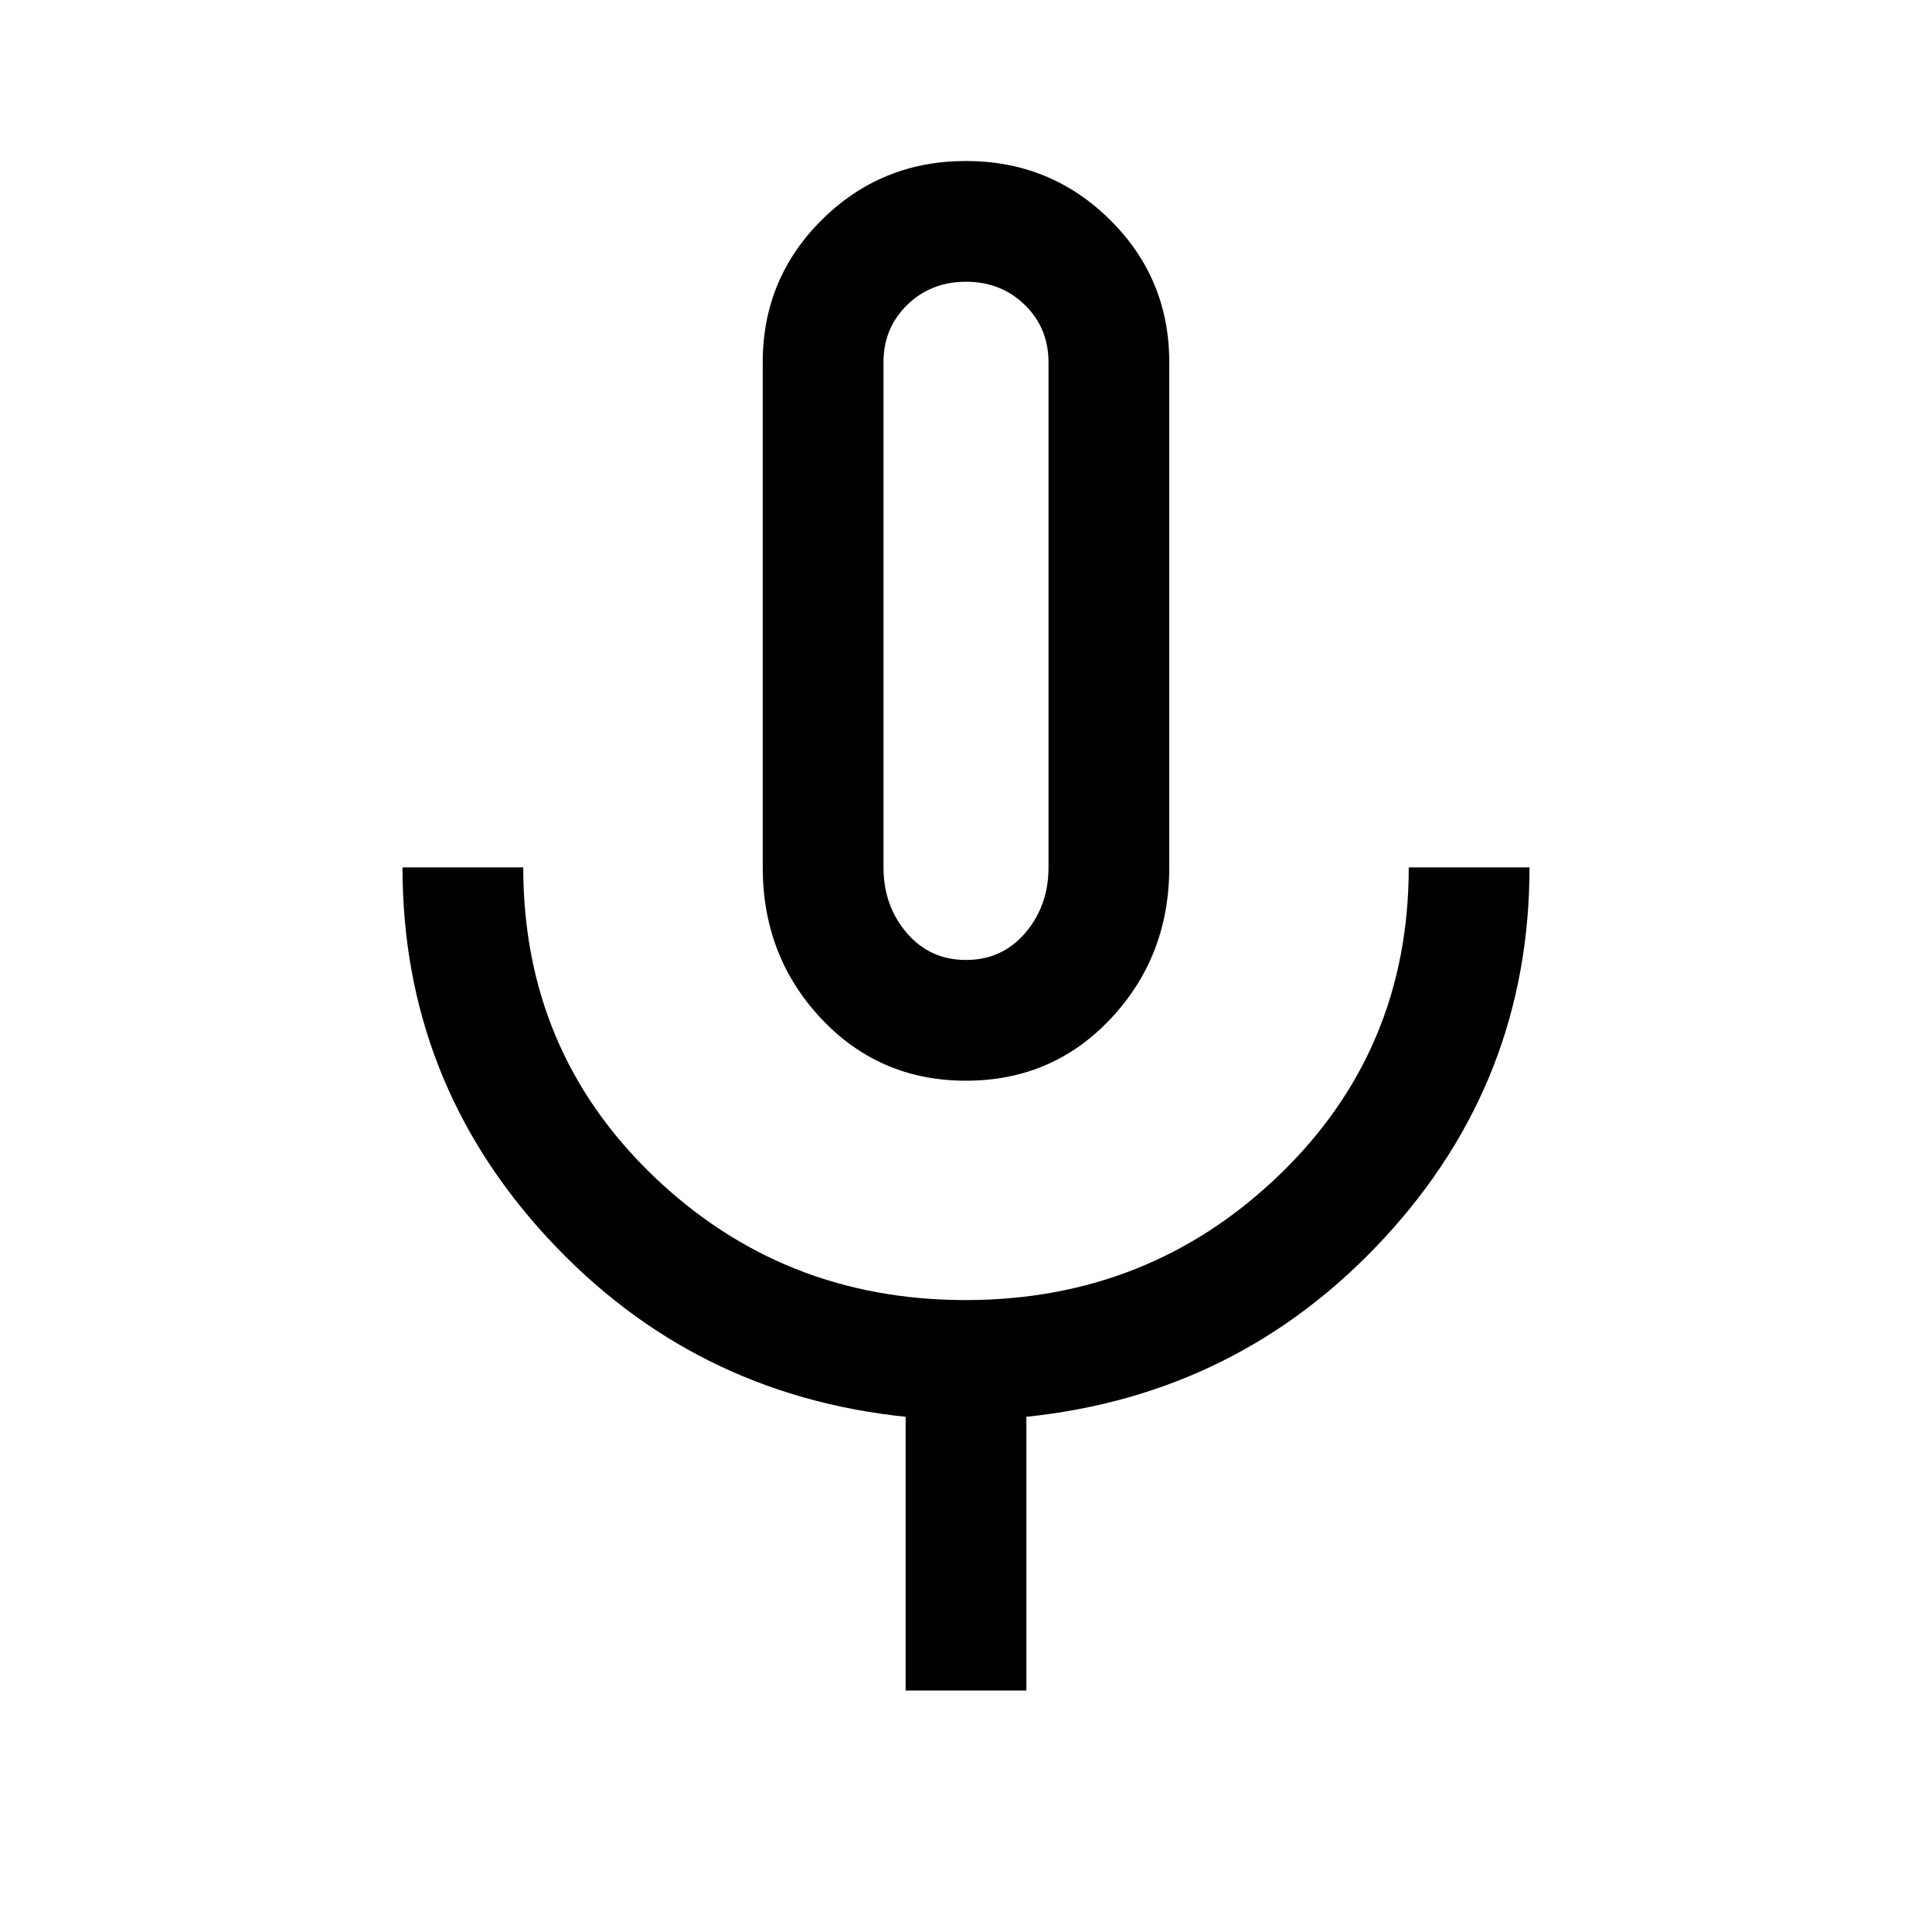
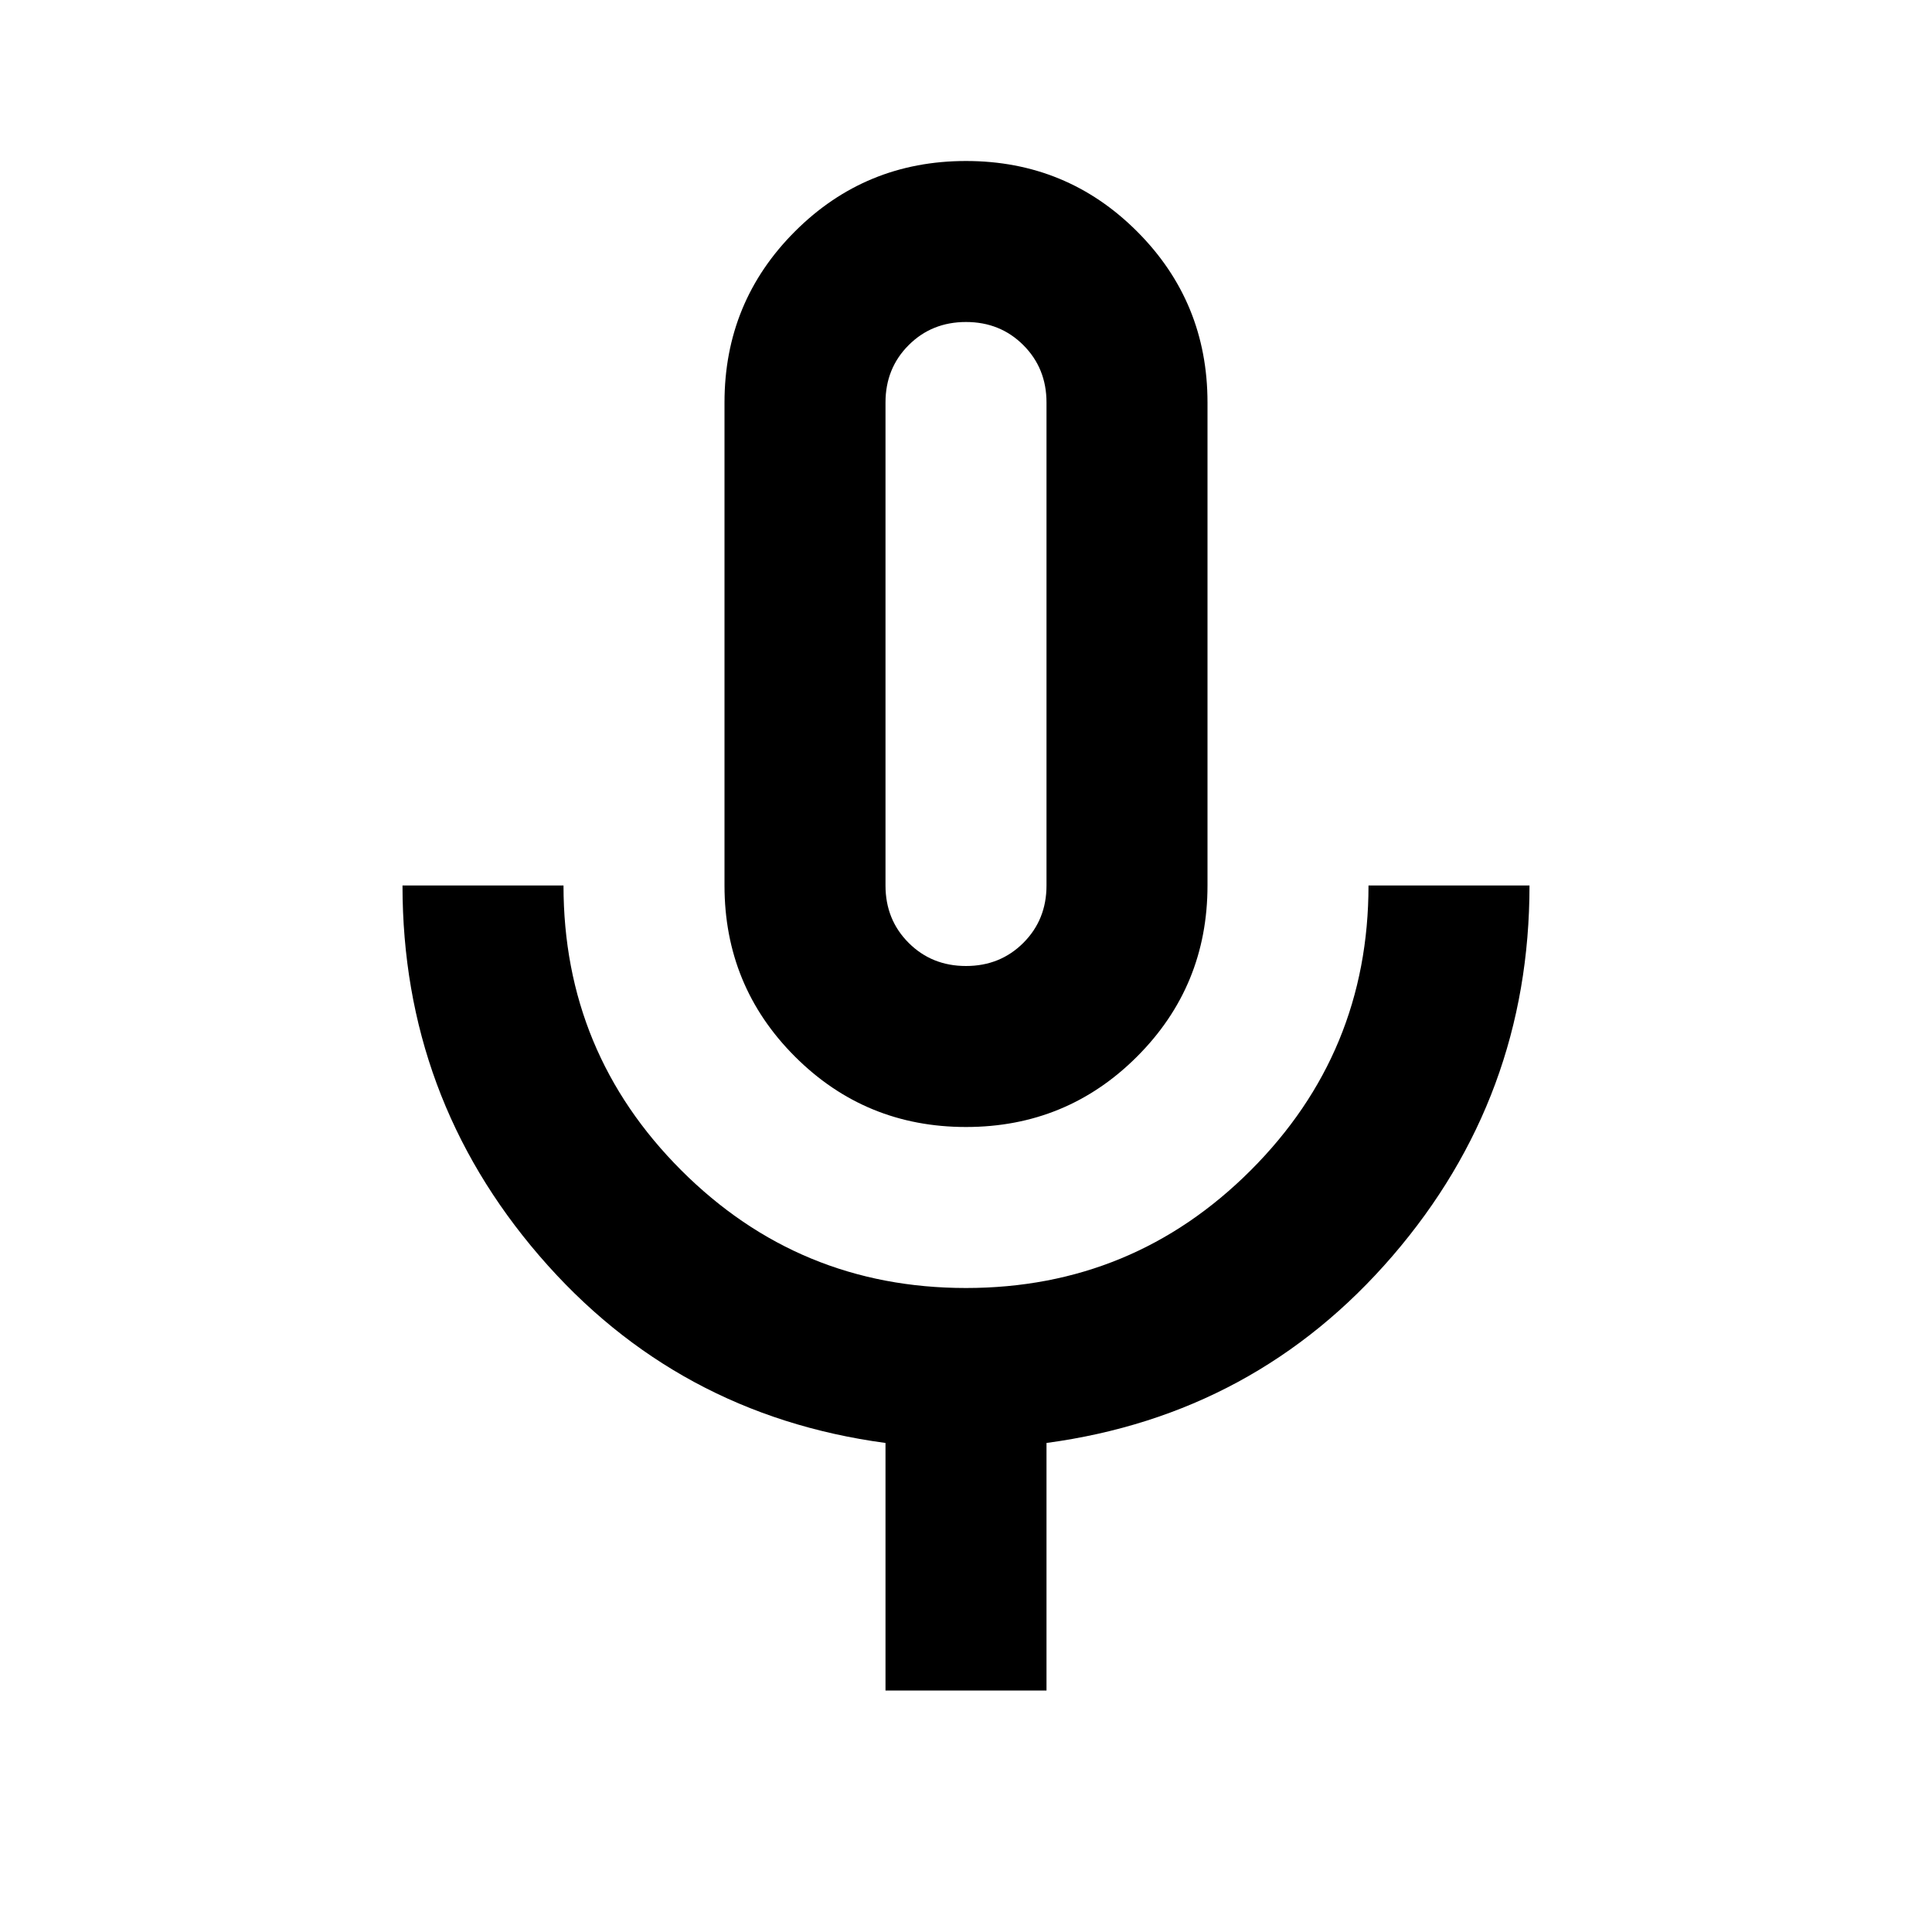
- <svg xmlns="http://www.w3.org/2000/svg" width="48" height="48" viewBox="0 -960 960 960">
-   <path d="M480-423q-43 0-72-30.92-29-30.91-29-75.08v-251q0-41.67 29.44-70.83Q437.88-880 479.94-880t71.56 29.17Q581-821.67 581-780v251q0 44.17-29 75.08Q523-423 480-423Zm0-228Zm-30 531v-136q-106-11-178-89t-72-184h60q0 91 64.29 153t155.5 62q91.21 0 155.71-62Q700-438 700-529h60q0 106-72 184t-178 89v136h-60Zm30-363q18 0 29.5-13.5T521-529v-251q0-17-11.79-28.5T480-820q-17.42 0-29.21 11.5T439-780v251q0 19 11.5 32.5T480-483Z" />
+ <svg xmlns="http://www.w3.org/2000/svg" viewBox="0 -960 960 960" width="48" height="48">
+   <path d="M395-435q-35-35-35-85v-240q0-50 35-85t85-35q50 0 85 35t35 85v240q0 50-35 85t-85 35q-50 0-85-35Zm85-205Zm-40 520v-123q-104-14-172-93t-68-184h80q0 83 58.5 141.5T480-320q83 0 141.5-58.5T680-520h80q0 105-68 184t-172 93v123h-80Zm68.5-371.5Q520-503 520-520v-240q0-17-11.5-28.5T480-800q-17 0-28.5 11.5T440-760v240q0 17 11.5 28.5T480-480q17 0 28.5-11.5Z" />
</svg>
